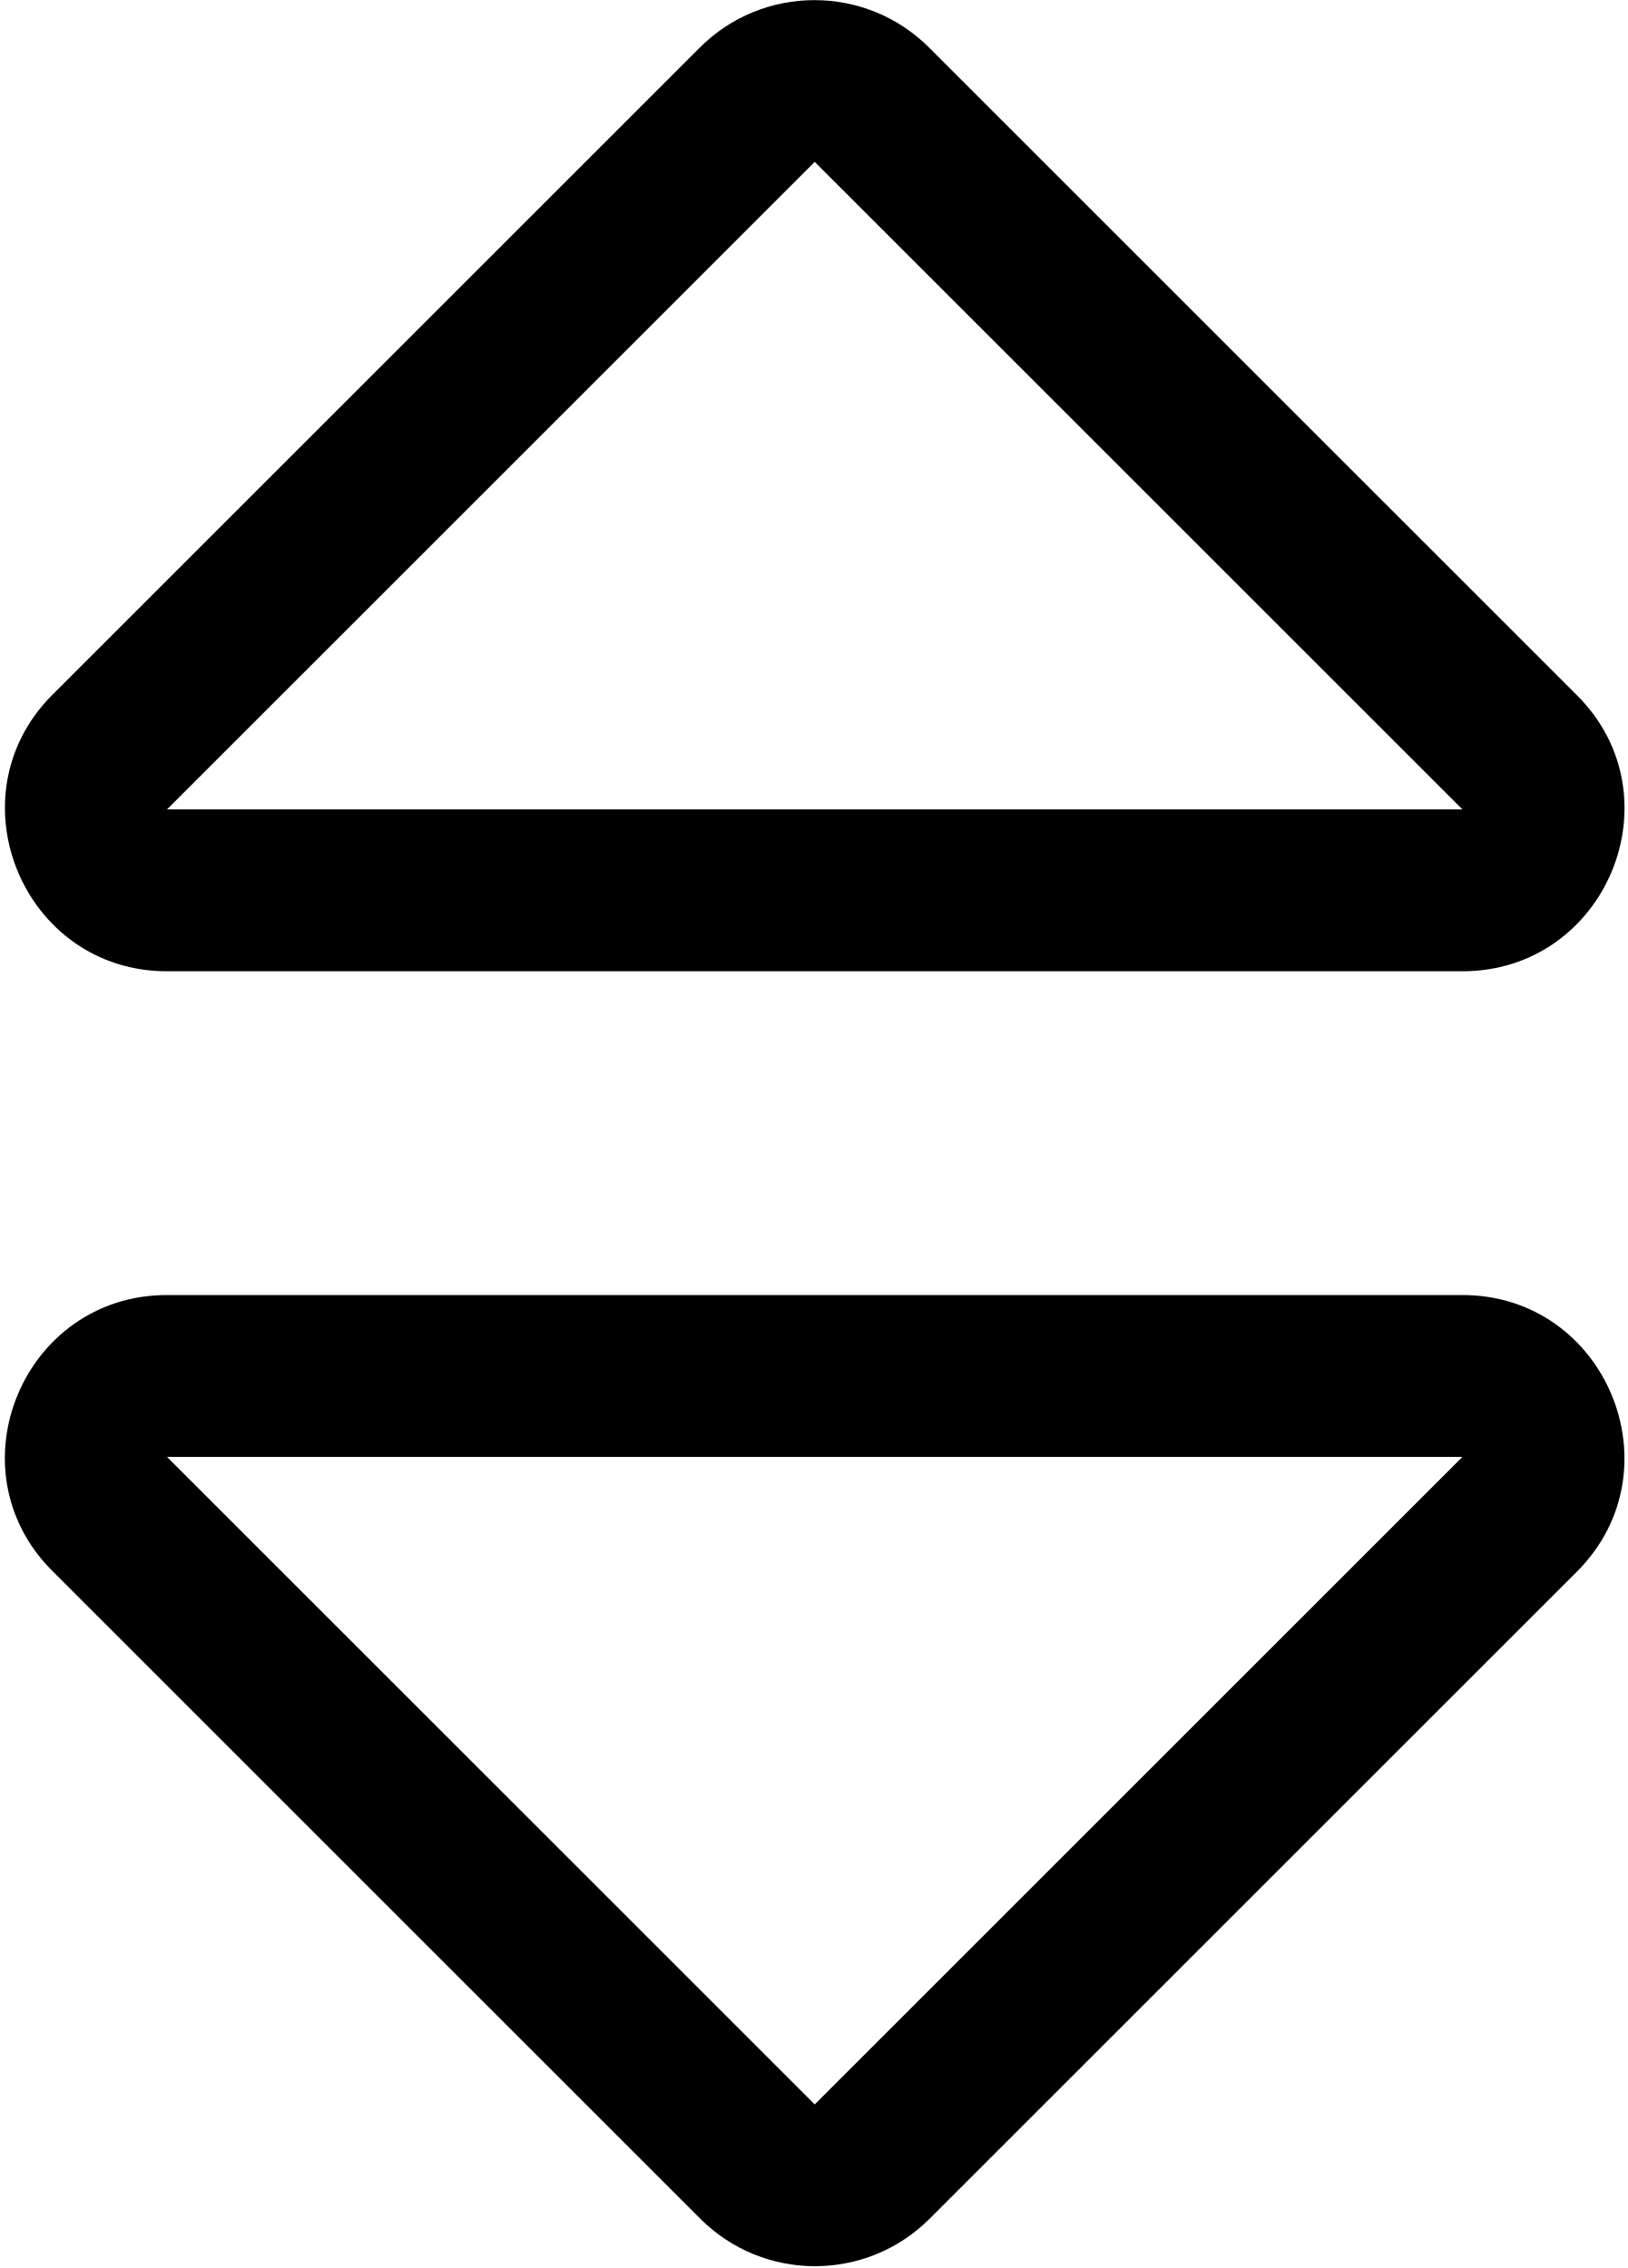
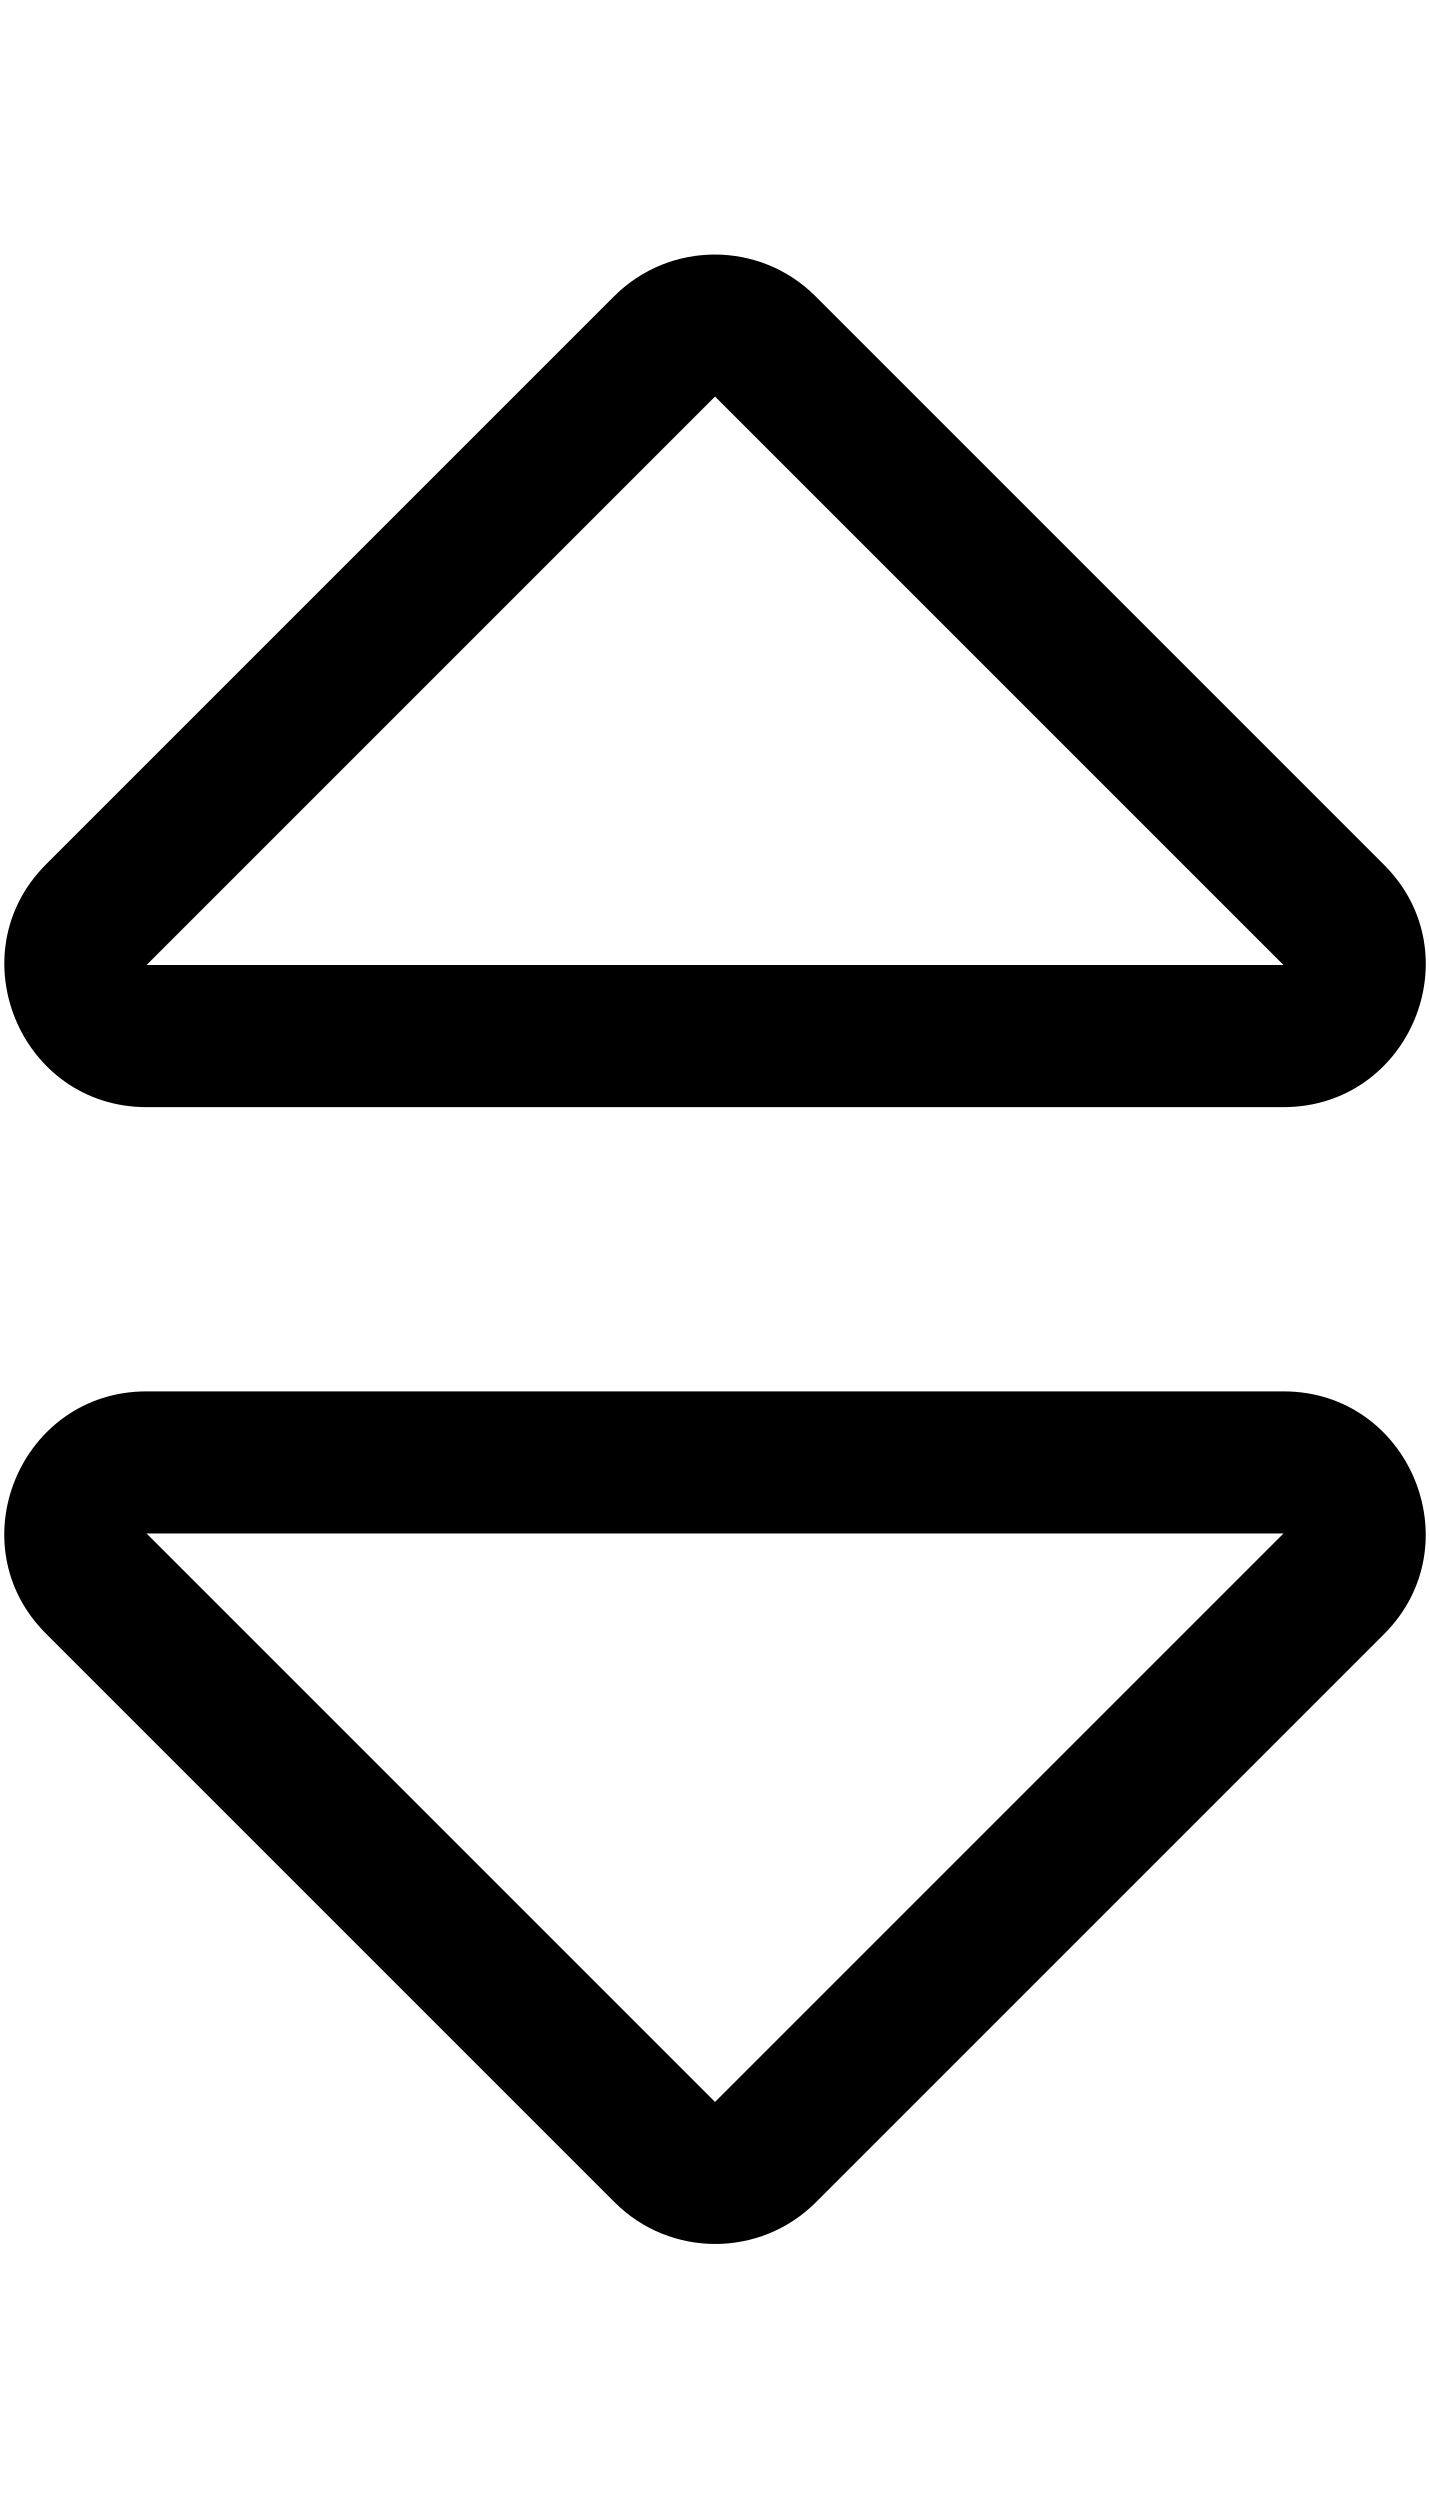
- <svg xmlns="http://www.w3.org/2000/svg" width="193px" height="269px" viewBox="0 0 193 269" version="1.1">
+ <svg xmlns="http://www.w3.org/2000/svg" width="20px" height="35px" viewBox="0 0 193 269" version="1.1">
  <g id="Quotes" stroke="none" stroke-width="1" fill="none" fill-rule="evenodd">
    <g id="Sorting-Icons" transform="translate(-84, -78)" fill="#000000" fill-rule="nonzero">
      <g id="sort-unsorted" transform="translate(84, 78)">
        <path d="M173.4,153.6 L19.8,153.6 C2.76,153.6 -5.88,174.3 6.24,186.36 L83.04,263.16 C90.54,270.66 102.72,270.66 110.22,263.16 L187.02,186.36 C199.02,174.3 190.44,153.6 173.4,153.6 Z M96.6,249.6 L19.8,172.8 L173.4,172.8 L96.6,249.6 Z M19.8,115.2 L173.4,115.2 C190.44,115.2 199.08,94.5 186.96,82.44 L110.16,5.64 C102.66,-1.86 90.48,-1.86 82.98,5.64 L6.18,82.44 C-5.82,94.5 2.76,115.2 19.8,115.2 Z M96.6,19.2 L173.4,96 L19.8,96 L96.6,19.2 Z" id="Shape" />
      </g>
    </g>
  </g>
</svg>
